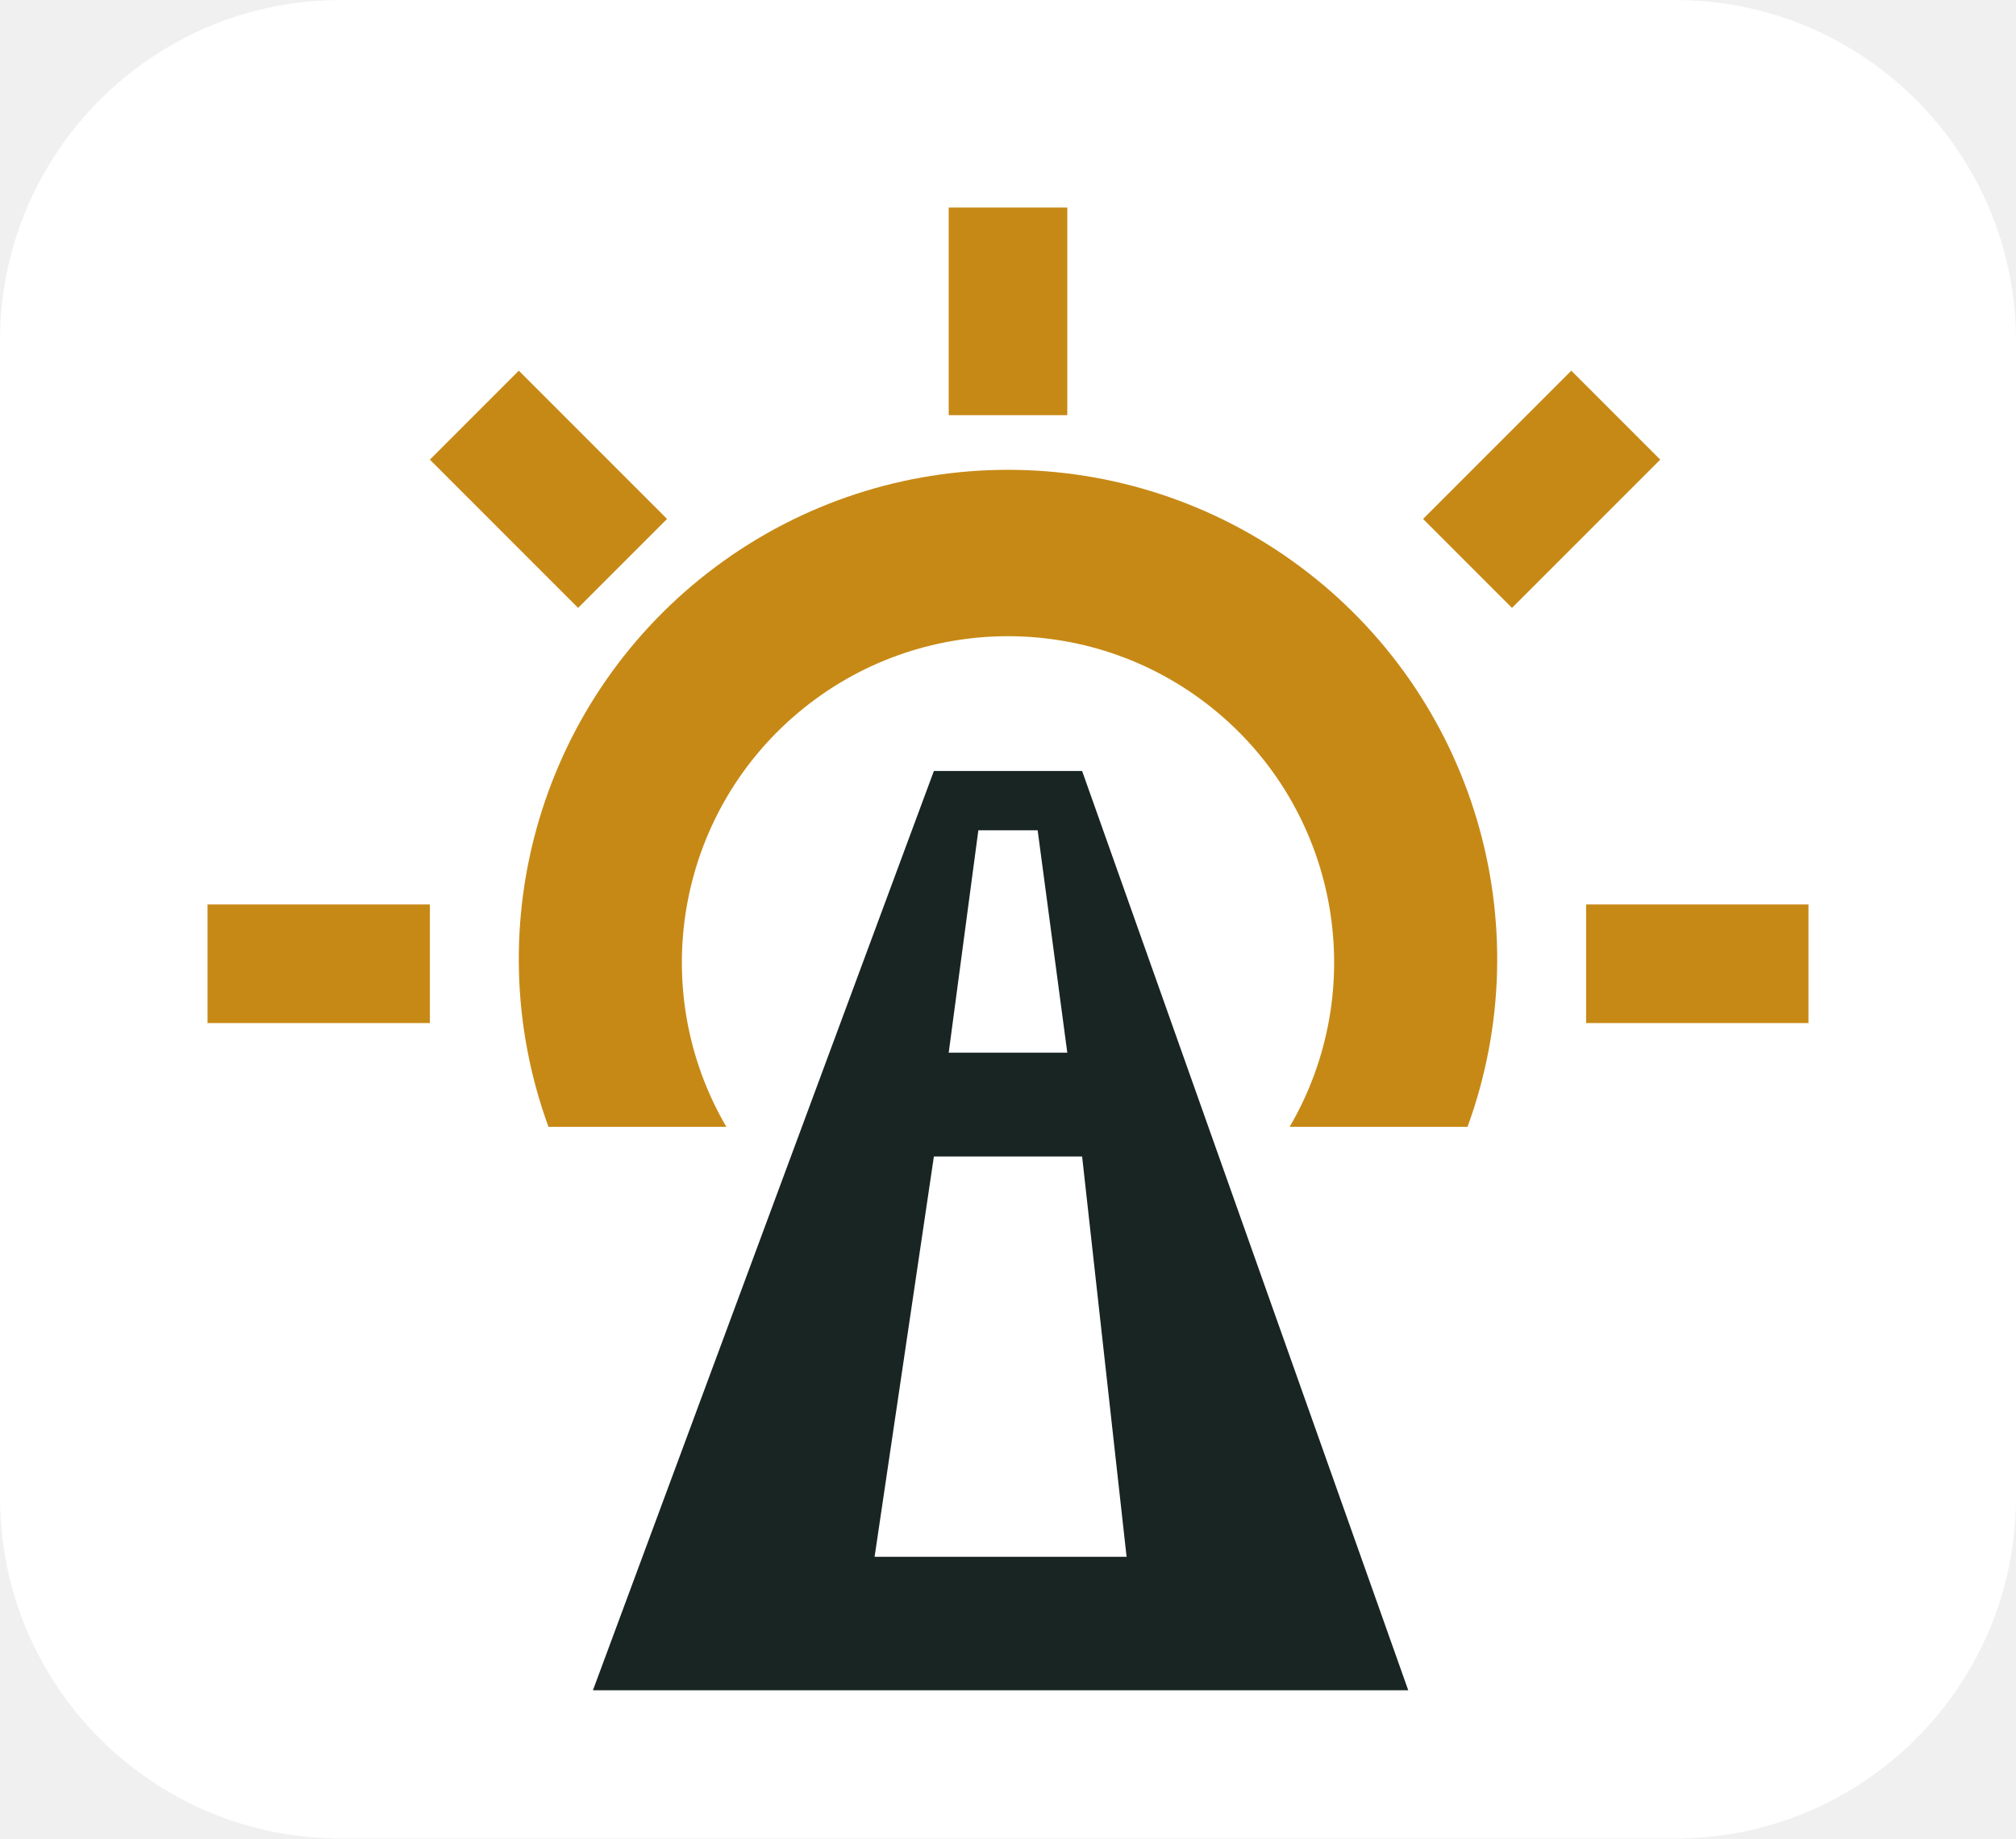
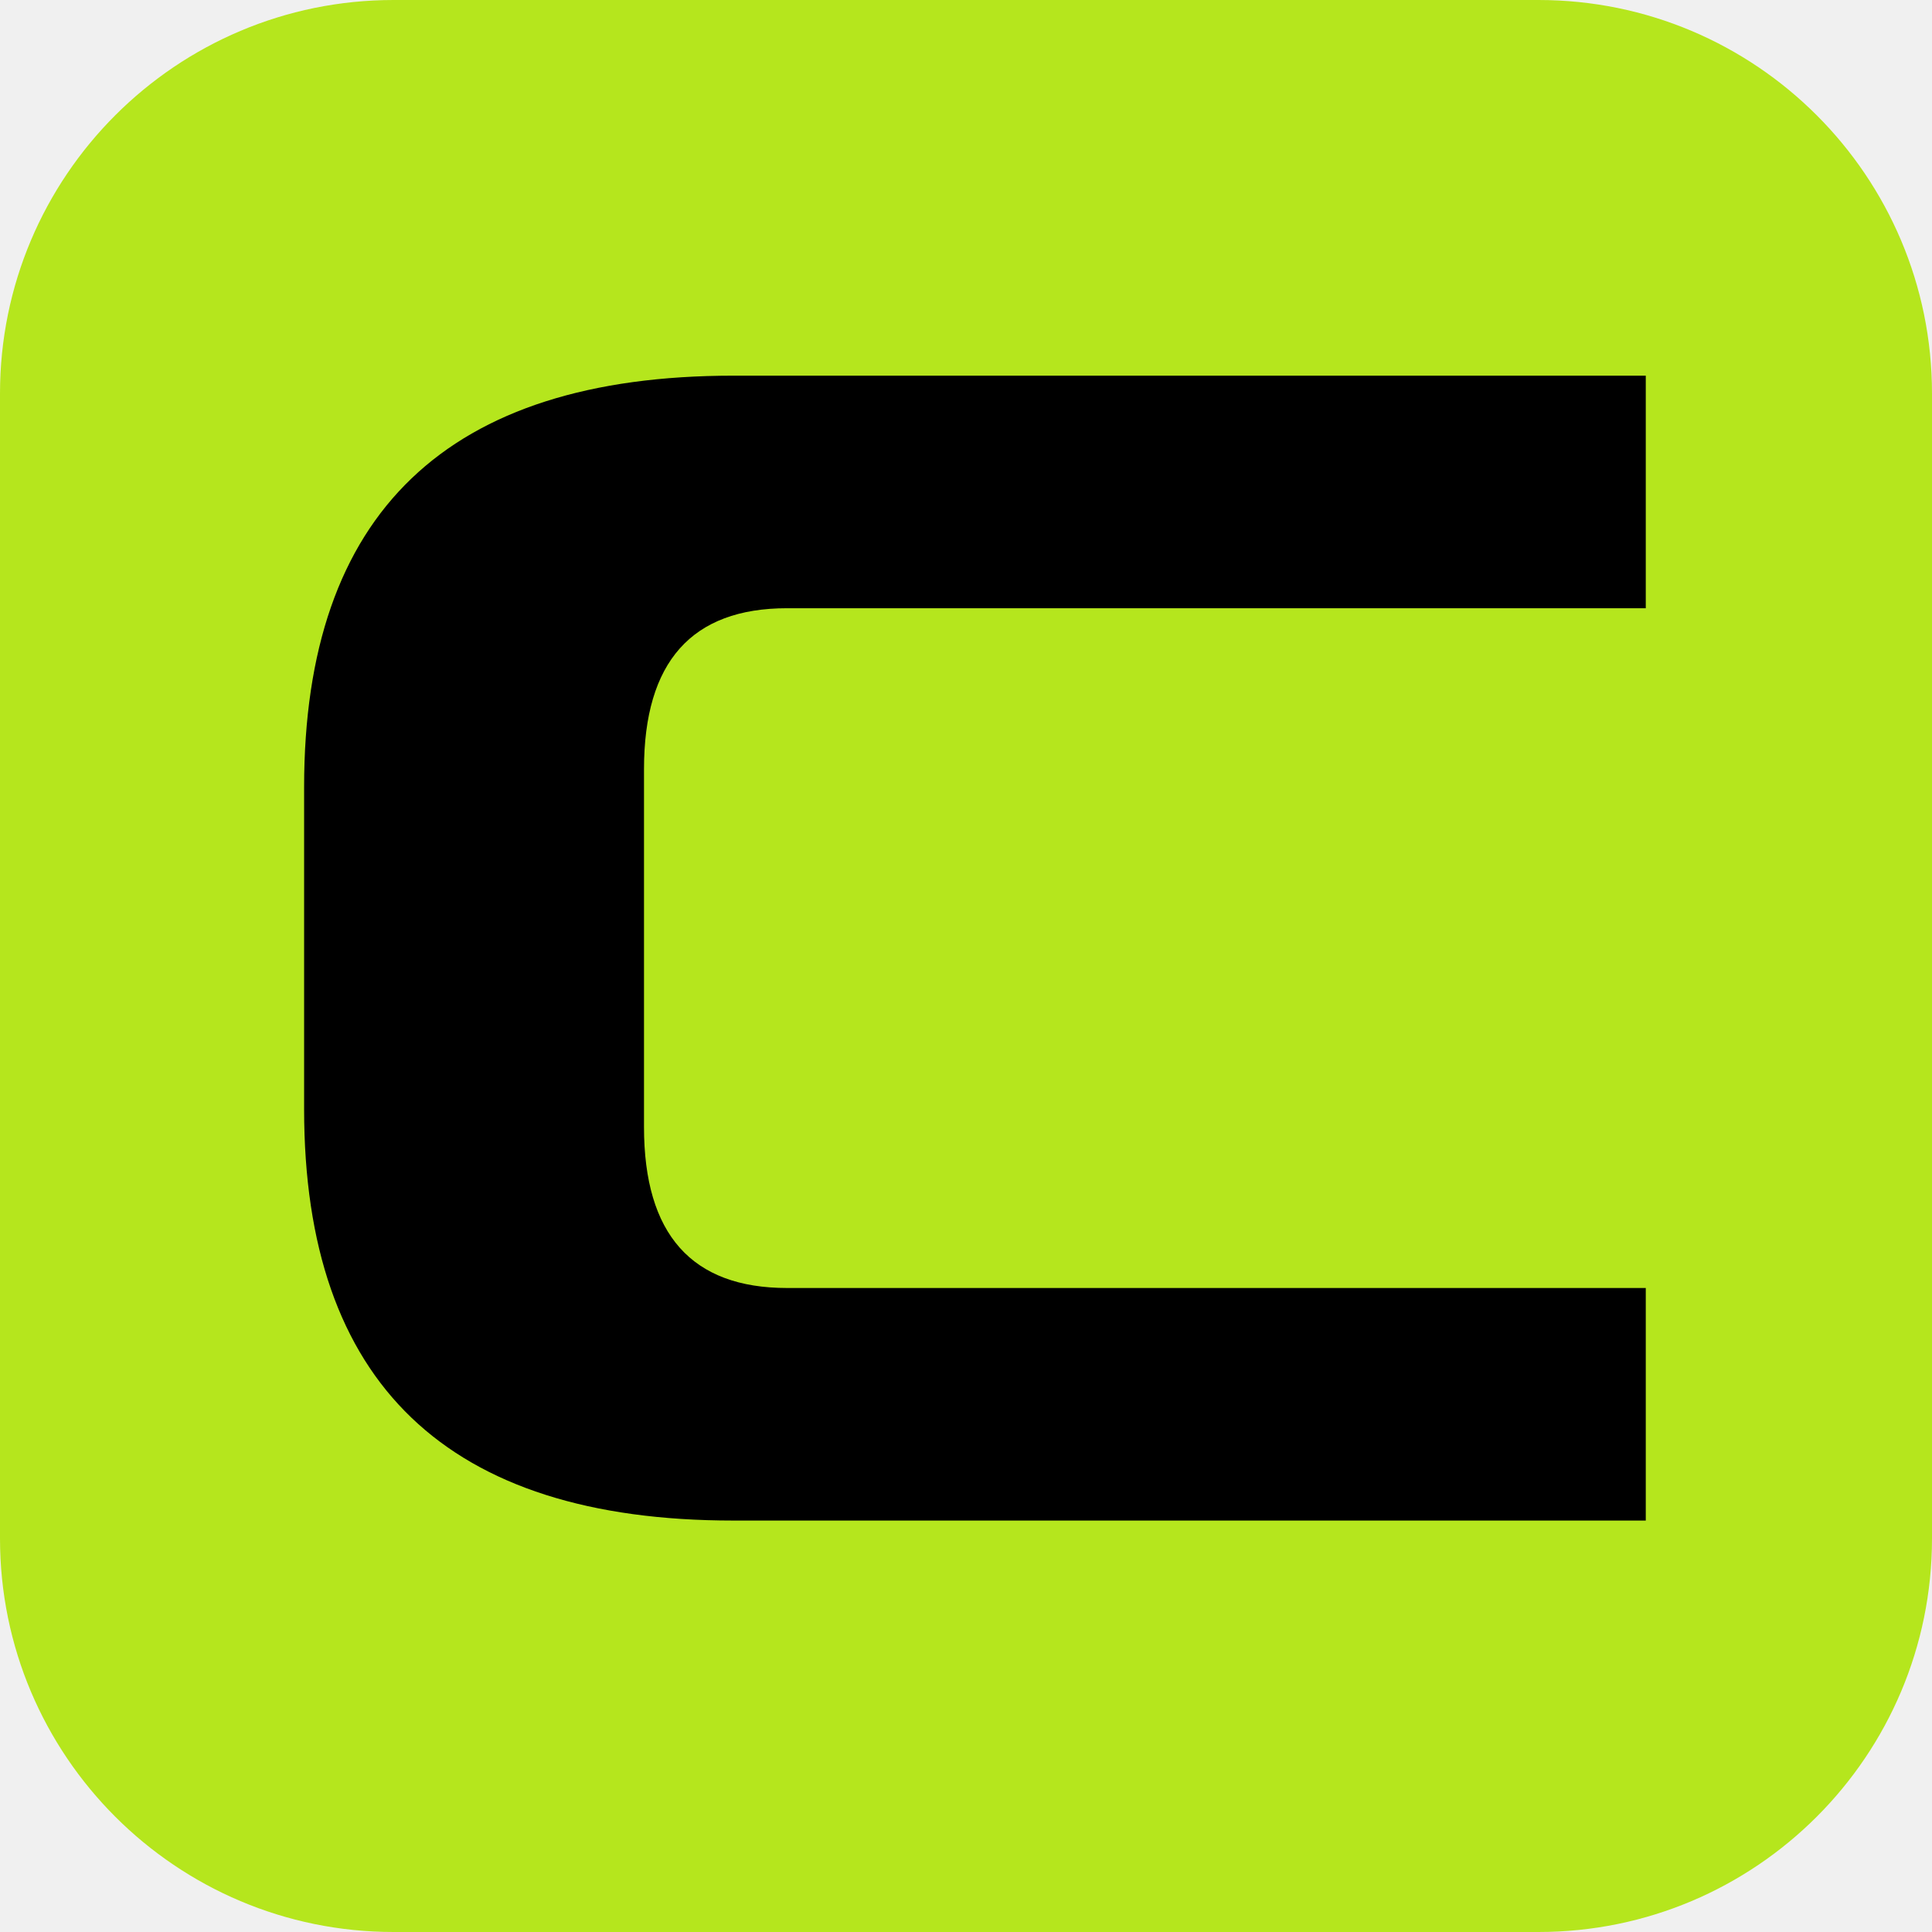
- <svg xmlns="http://www.w3.org/2000/svg" viewBox="-14 -8 136 124">
-   <rect x="-14" y="-8" width="136" height="124" rx="23" fill="#fff" />
-   <g fill="#C78916">
-     <path d="M50 6h8v14h-8zM15 23l6-6 10 10-6 6zM0 53h15v8H0zM82 27l10-10 6 6-10 10zM93 53h15v8H93z" />
-     <path d="M23 68a33 33 0 1 1 62 0H73a22 22 0 1 0-38 0z" />
-   </g>
-   <path fill="#182522" d="M49 44h10l22 62H26z" />
-   <path fill="#fff" d="M52 48h4l2 15h-8zM49 70h10l3 27H45z" />
+ <svg xmlns="http://www.w3.org/2000/svg" viewBox="96 67 108 108" role="img" aria-label="СЪНИ">
+   <rect x="96" y="67" width="108" height="108" rx="22" fill="#B5E61D" />
+   <path fill="#000" d="M137 88H188V101H140Q132 101 132 110V130Q132 139 140 139H188V152H137Q113 152 113 129V111Q113 88 137 88Z" />
</svg>
